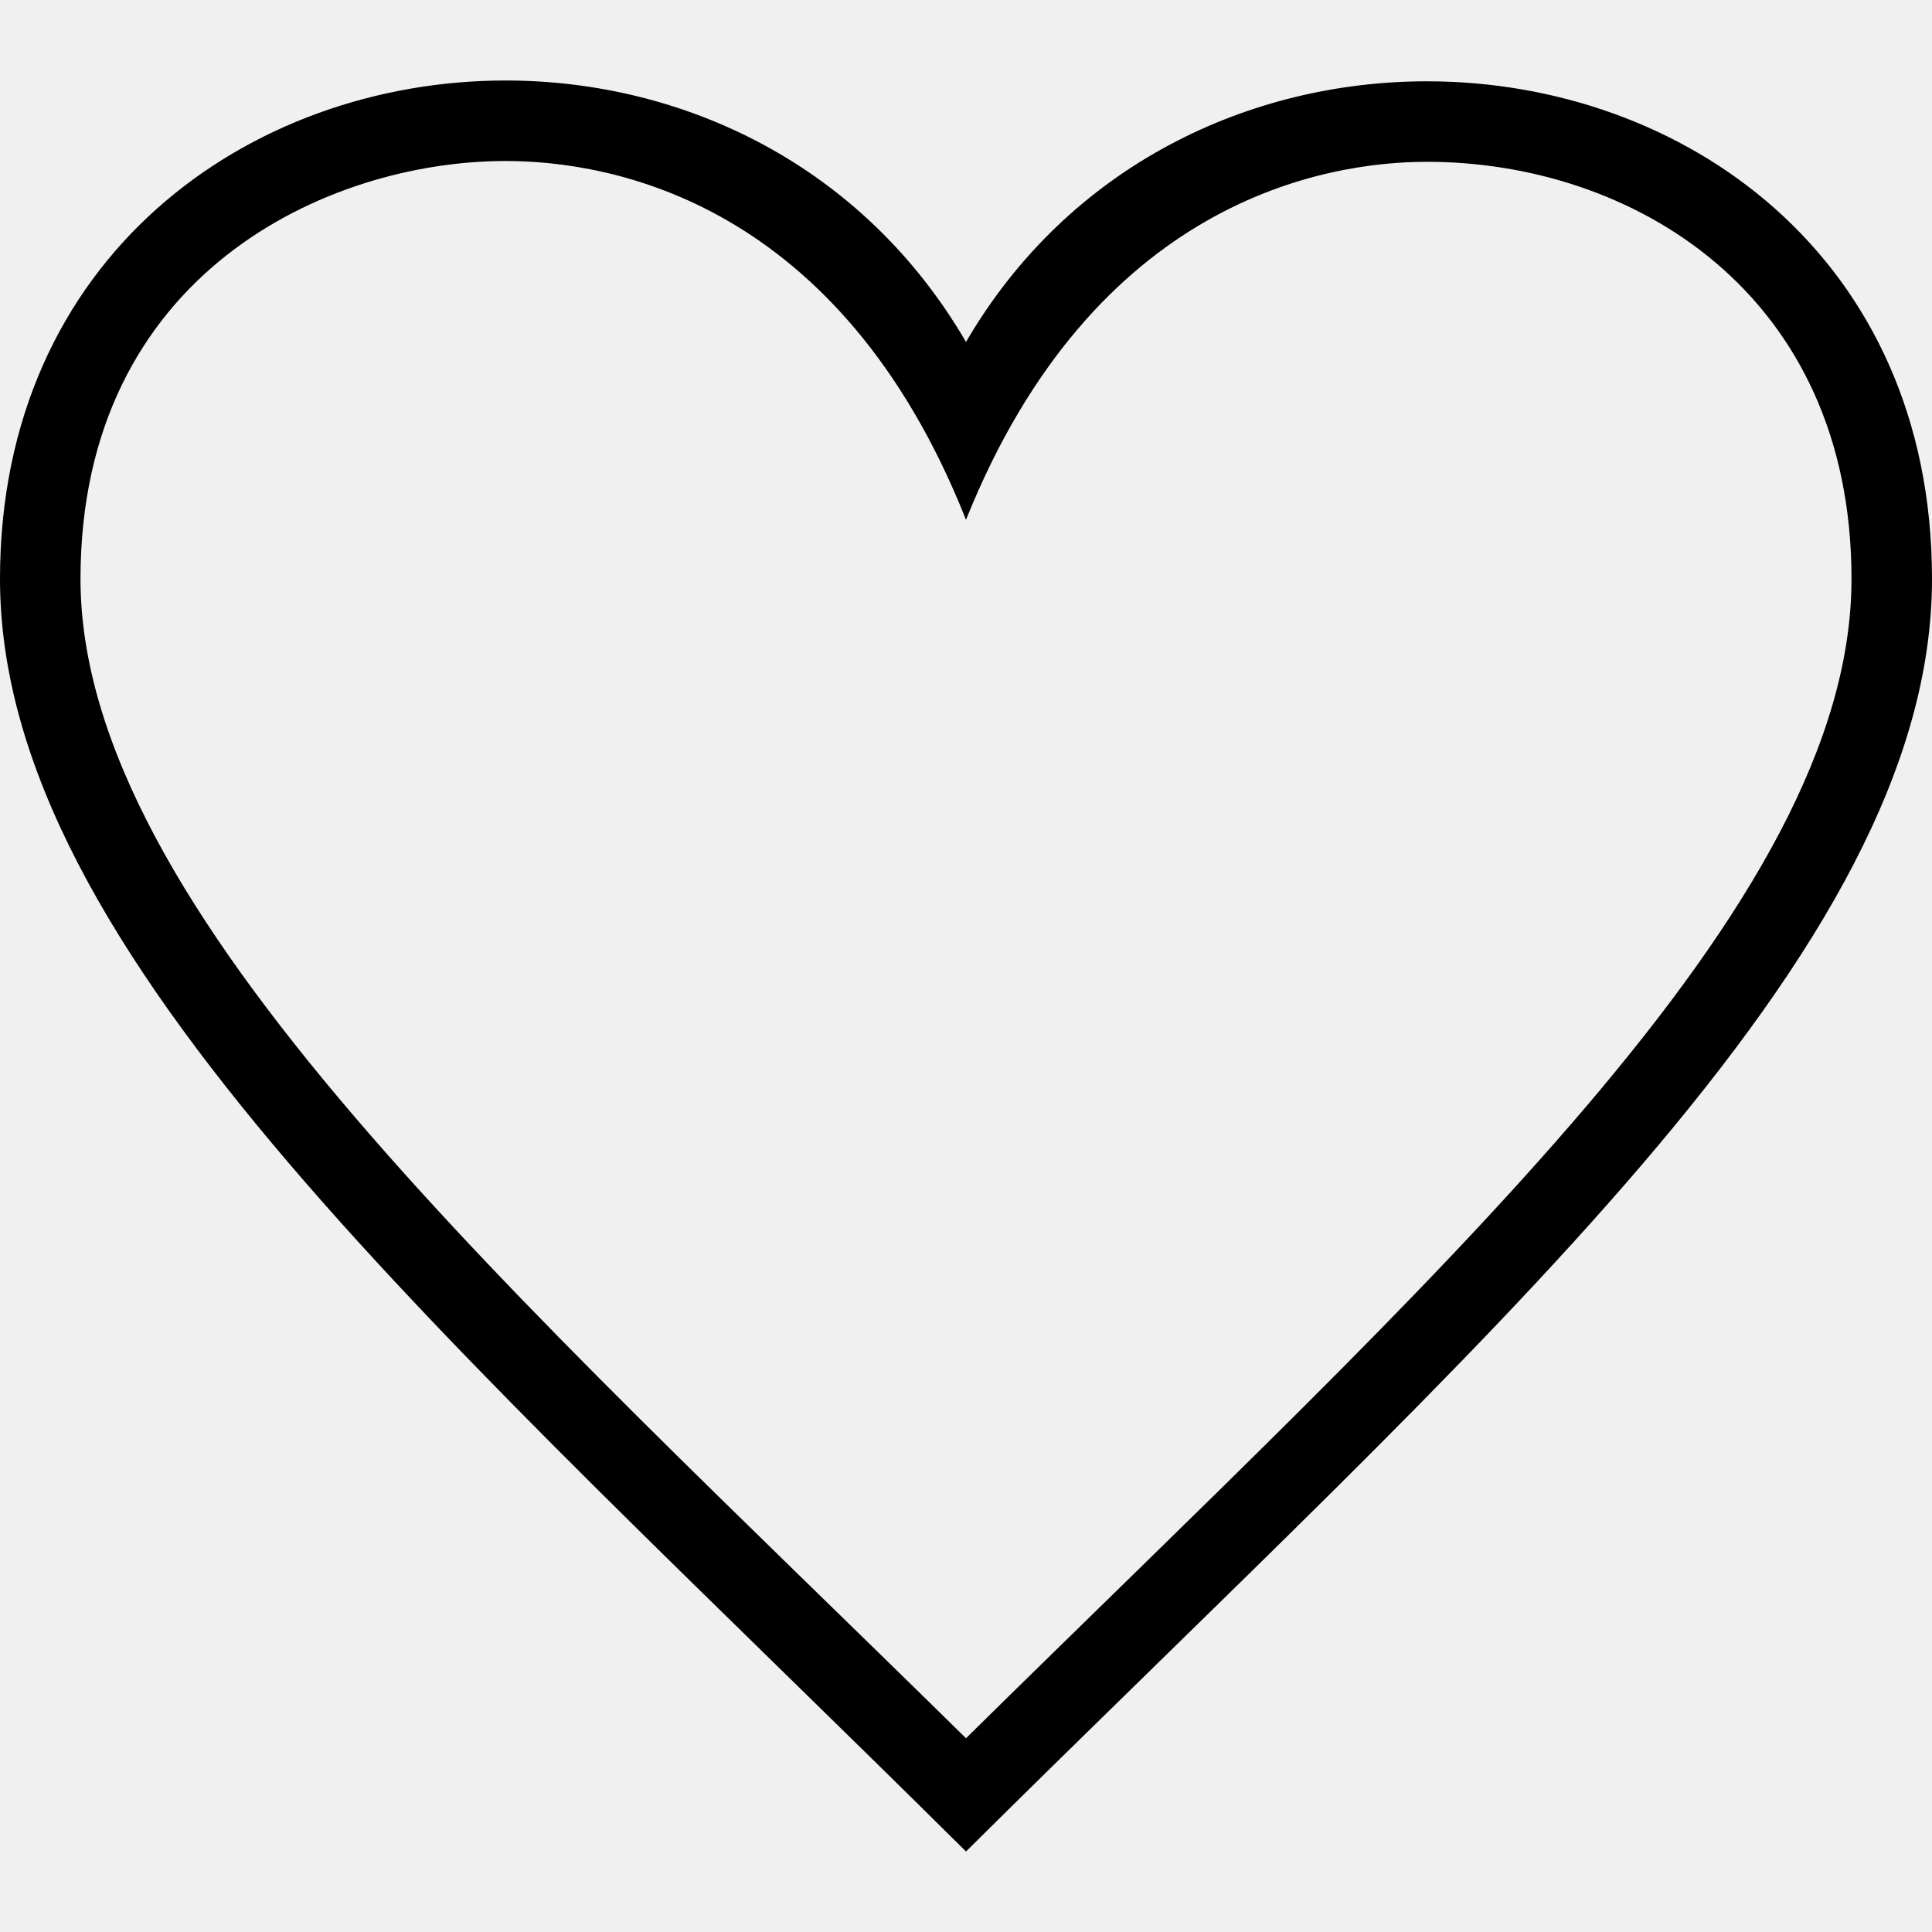
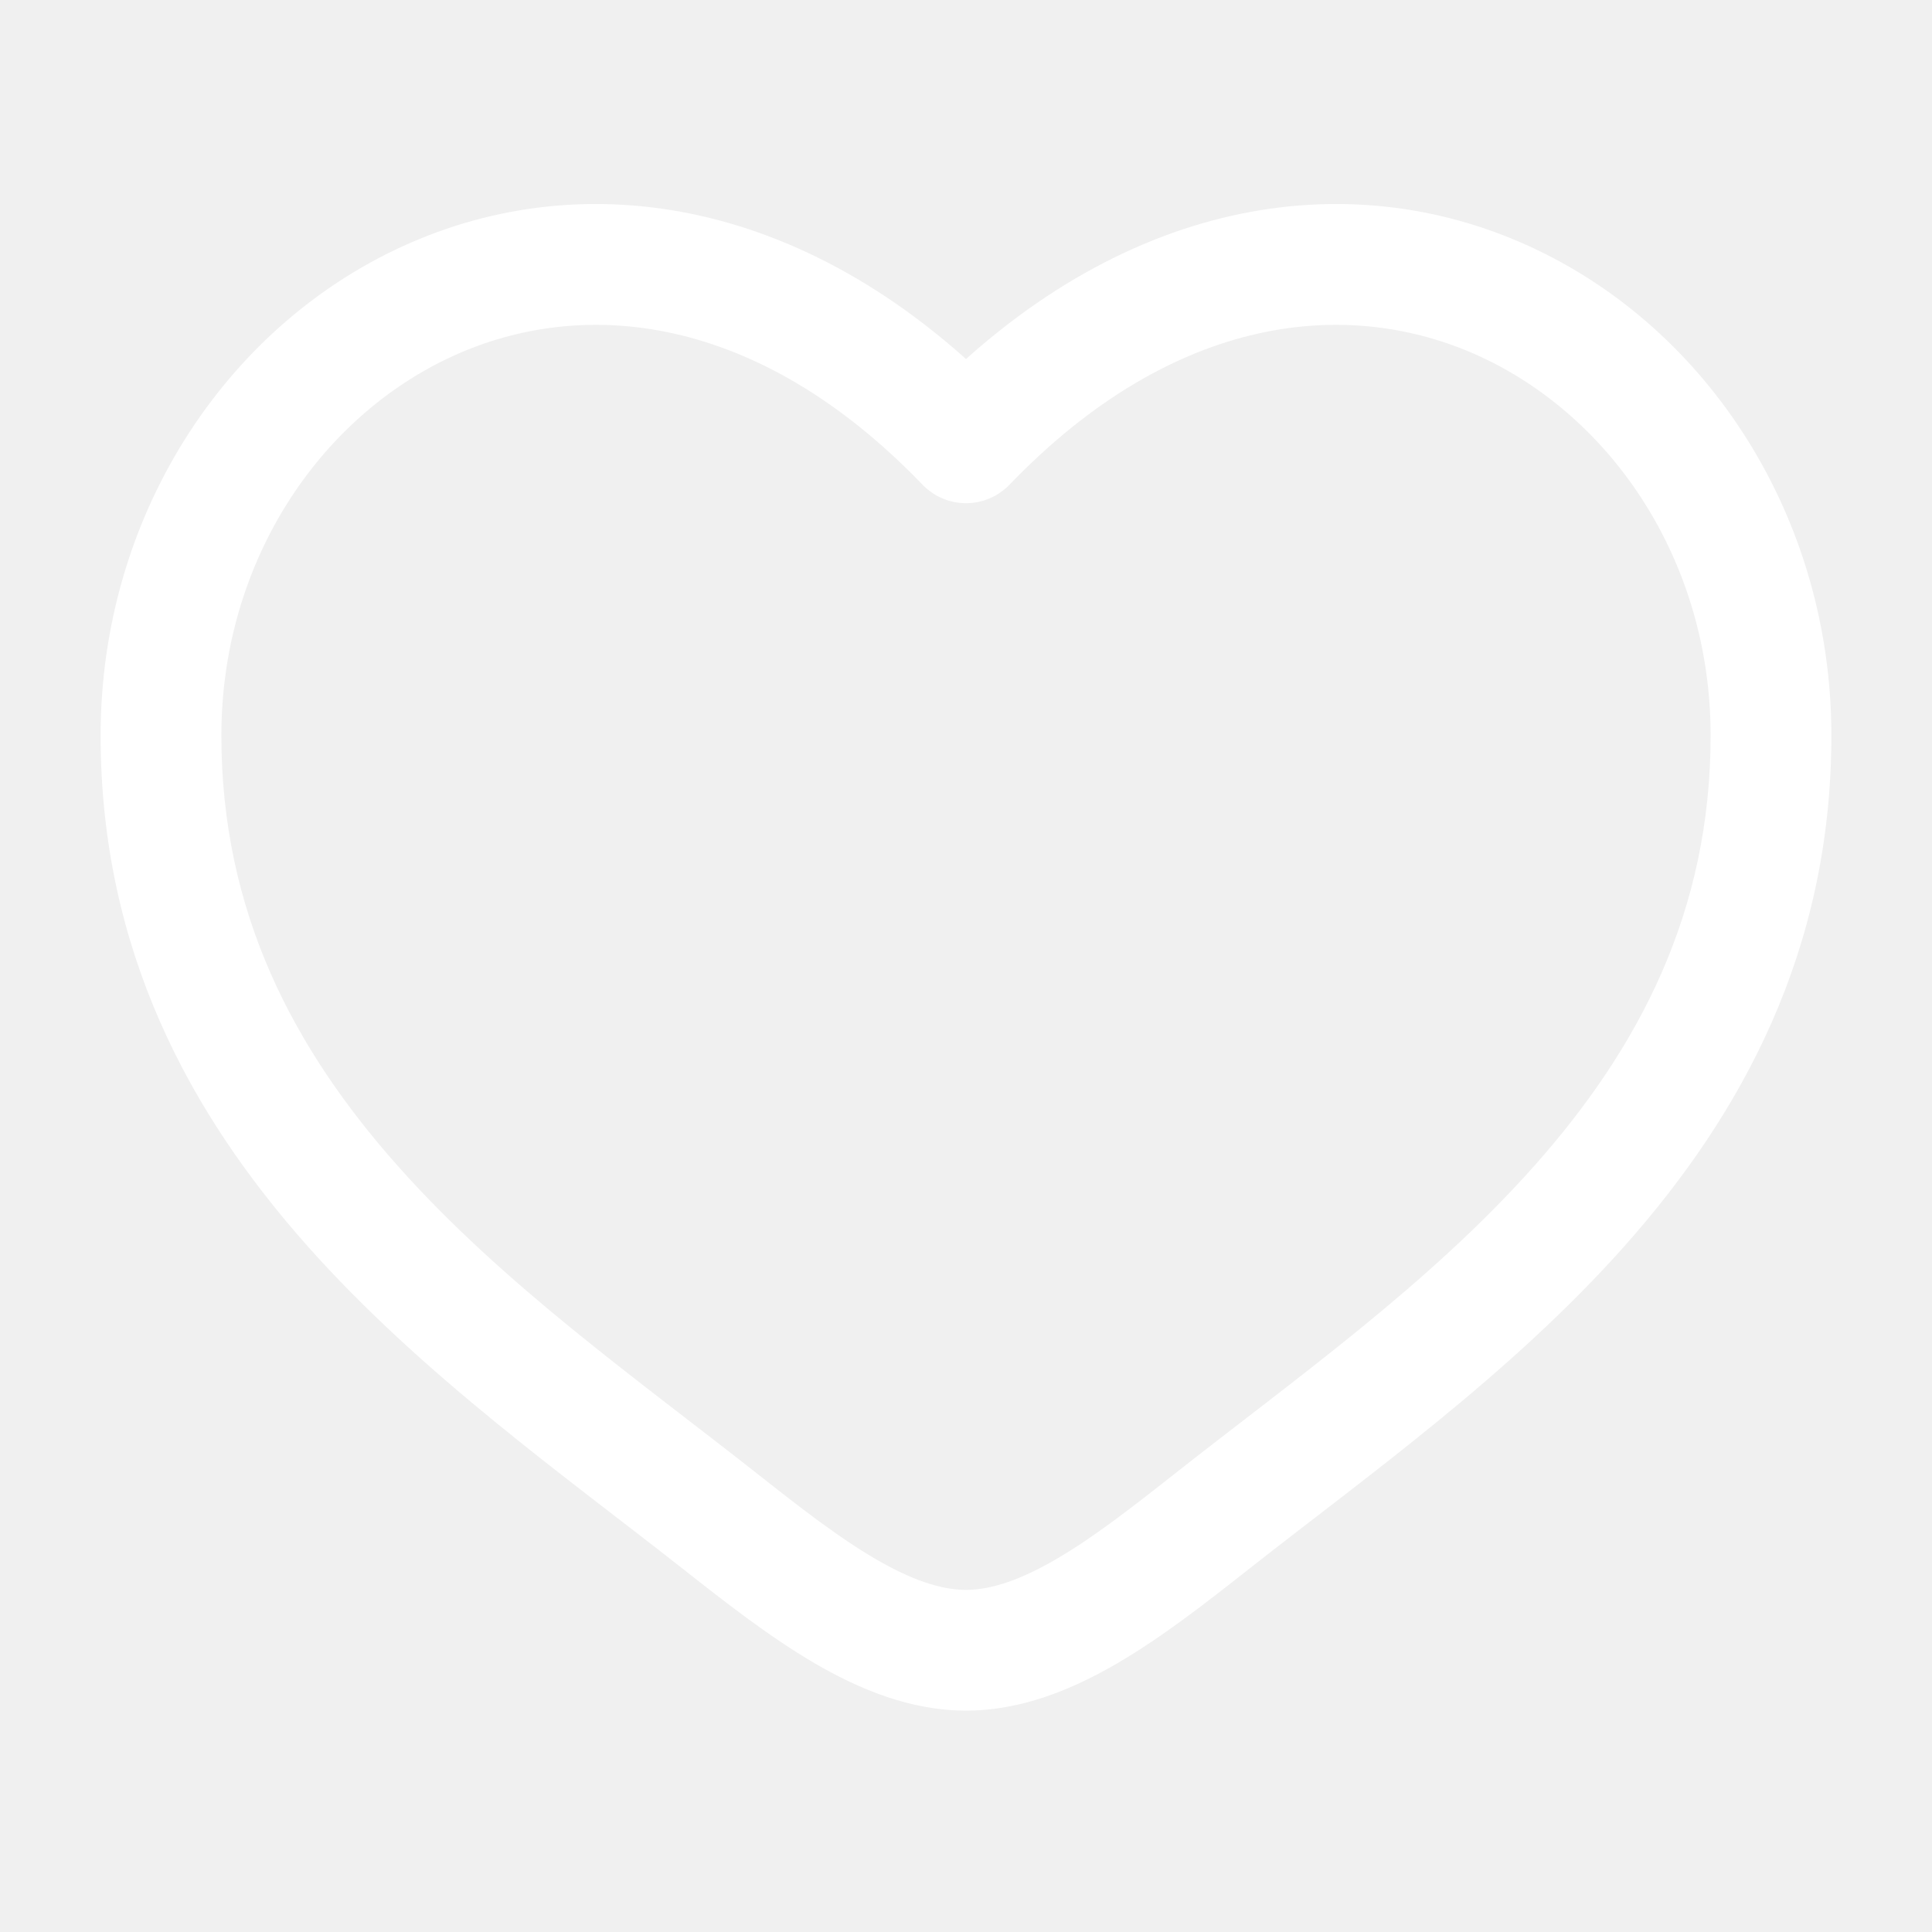
- <svg xmlns="http://www.w3.org/2000/svg" width="24" height="24" fill-rule="evenodd" clip-rule="evenodd">
-   <path d="M12 21.593c-5.63-5.539-11-10.297-11-14.402 0-3.791 3.068-5.191 5.281-5.191 1.312 0 4.151.501 5.719 4.457 1.59-3.968 4.464-4.447 5.726-4.447 2.54 0 5.274 1.621 5.274 5.181 0 4.069-5.136 8.625-11 14.402m5.726-20.583c-2.203 0-4.446 1.042-5.726 3.238-1.285-2.206-3.522-3.248-5.719-3.248-3.183 0-6.281 2.187-6.281 6.191 0 4.661 5.571 9.429 12 15.809 6.43-6.38 12-11.148 12-15.809 0-4.011-3.095-6.181-6.274-6.181" />
+ <svg xmlns="http://www.w3.org/2000/svg" width="800px" height="800px" viewBox="0 0 24 24" fill="none">
+   <g id="SVGRepo_bgCarrier" stroke-width="0" />
+   <g id="SVGRepo_tracerCarrier" stroke-linecap="round" stroke-linejoin="round" />
+   <g id="SVGRepo_iconCarrier">
+     <path d="M8.962 18.911L9.426 18.322L8.962 18.911ZM12 5.501L11.46 6.021C11.601 6.168 11.796 6.251 12 6.251C12.204 6.251 12.399 6.168 12.54 6.021L12 5.501ZM15.038 18.911L15.503 19.5L15.038 18.911ZM9.426 18.322C7.91 17.127 6.253 15.96 4.938 14.48C3.649 13.028 2.75 11.335 2.75 9.137H1.25C1.25 11.803 2.361 13.836 3.817 15.476C5.247 17.087 7.071 18.375 8.497 19.5L9.426 18.322ZM2.75 9.137C2.75 6.986 3.965 5.183 5.624 4.424C7.236 3.687 9.402 3.883 11.46 6.021L12.54 4.981C10.098 2.444 7.264 2.025 5.001 3.06C2.785 4.073 1.25 6.425 1.25 9.137H2.75ZM8.497 19.5C9.01 19.904 9.56 20.334 10.117 20.66C10.674 20.985 11.31 21.25 12 21.25V19.75C11.69 19.75 11.326 19.629 10.874 19.365C10.421 19.101 9.952 18.737 9.426 18.322L8.497 19.5ZM15.503 19.5C16.929 18.375 18.753 17.087 20.183 15.476C21.64 13.836 22.75 11.803 22.75 9.137H21.25C21.25 11.335 20.351 13.028 19.062 14.48C17.747 15.96 16.09 17.127 14.574 18.322L15.503 19.5ZM22.75 9.137C22.75 6.425 21.215 4.073 18.999 3.06C16.736 2.025 13.902 2.444 11.46 4.981L12.54 6.021C14.598 3.883 16.764 3.687 18.376 4.424C20.035 5.183 21.25 6.986 21.25 9.137H22.75ZM14.574 18.322C14.048 18.737 13.579 19.101 13.126 19.365C12.674 19.629 12.31 19.75 12 19.75V21.25C12.69 21.25 13.326 20.985 13.883 20.66C14.441 20.334 14.99 19.904 15.503 19.5L14.574 18.322Z" fill="#ffffff" />
+   </g>
</svg>
